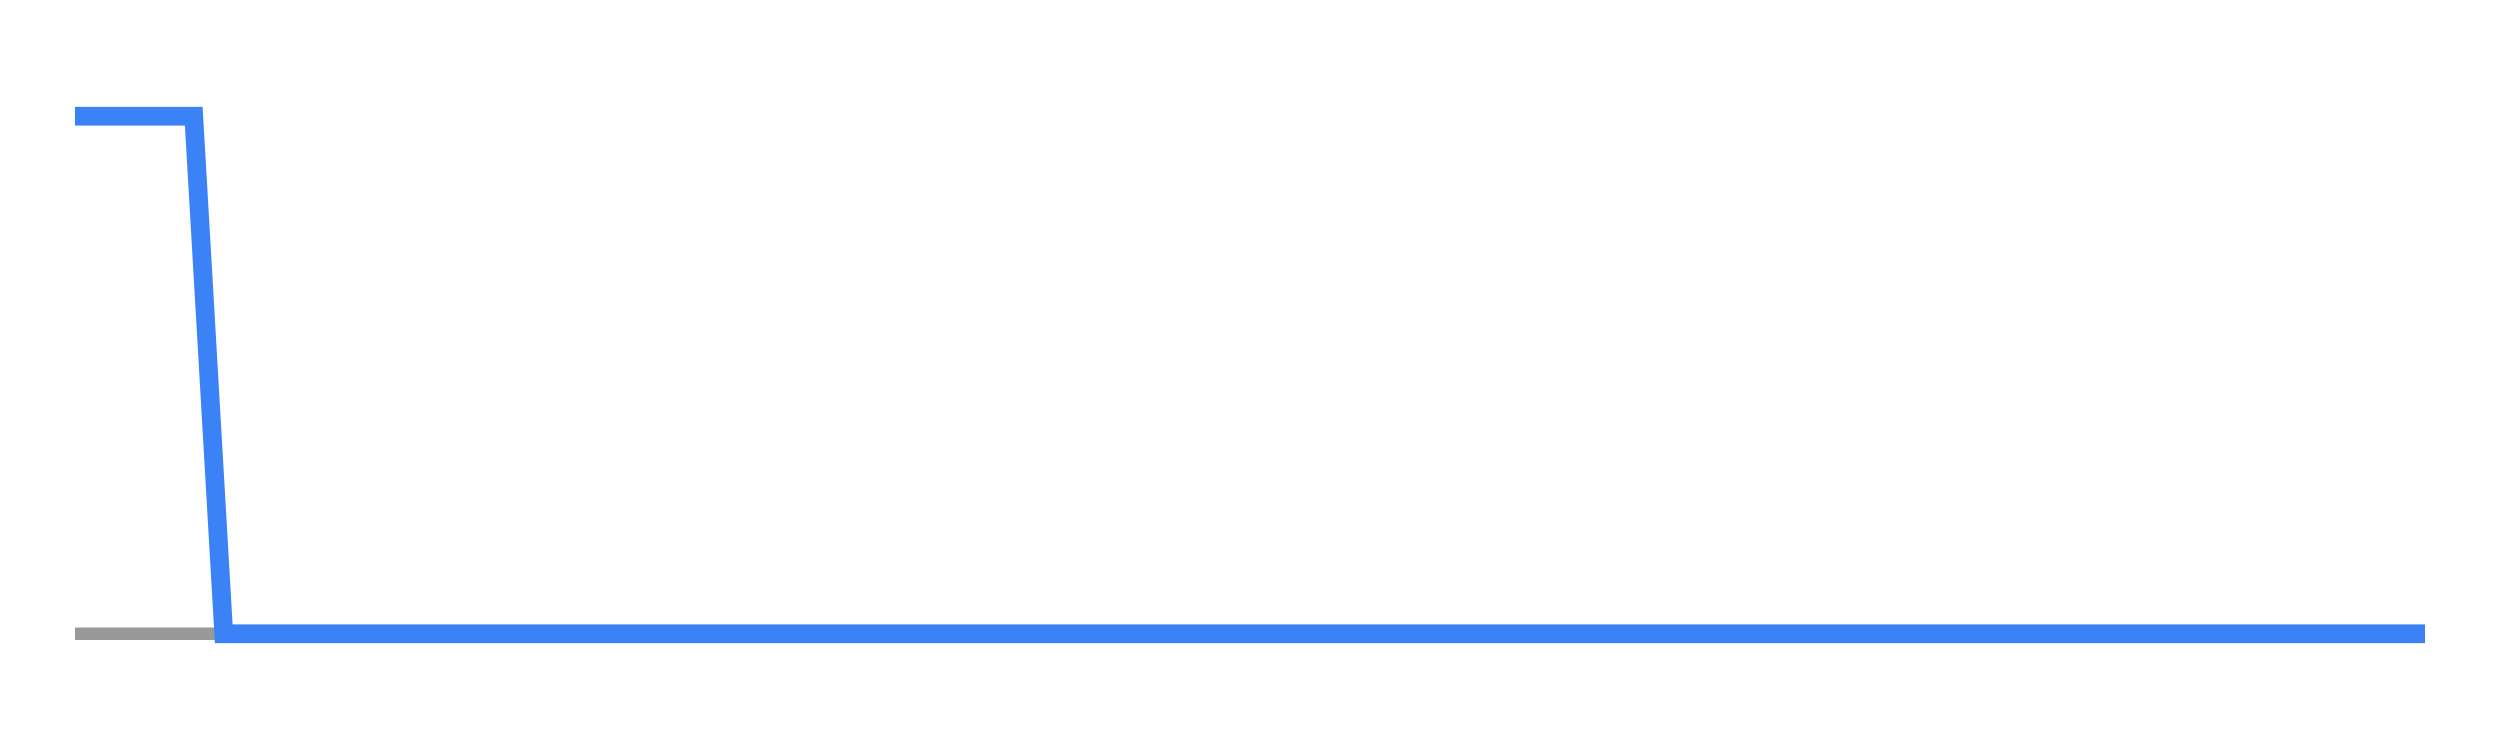
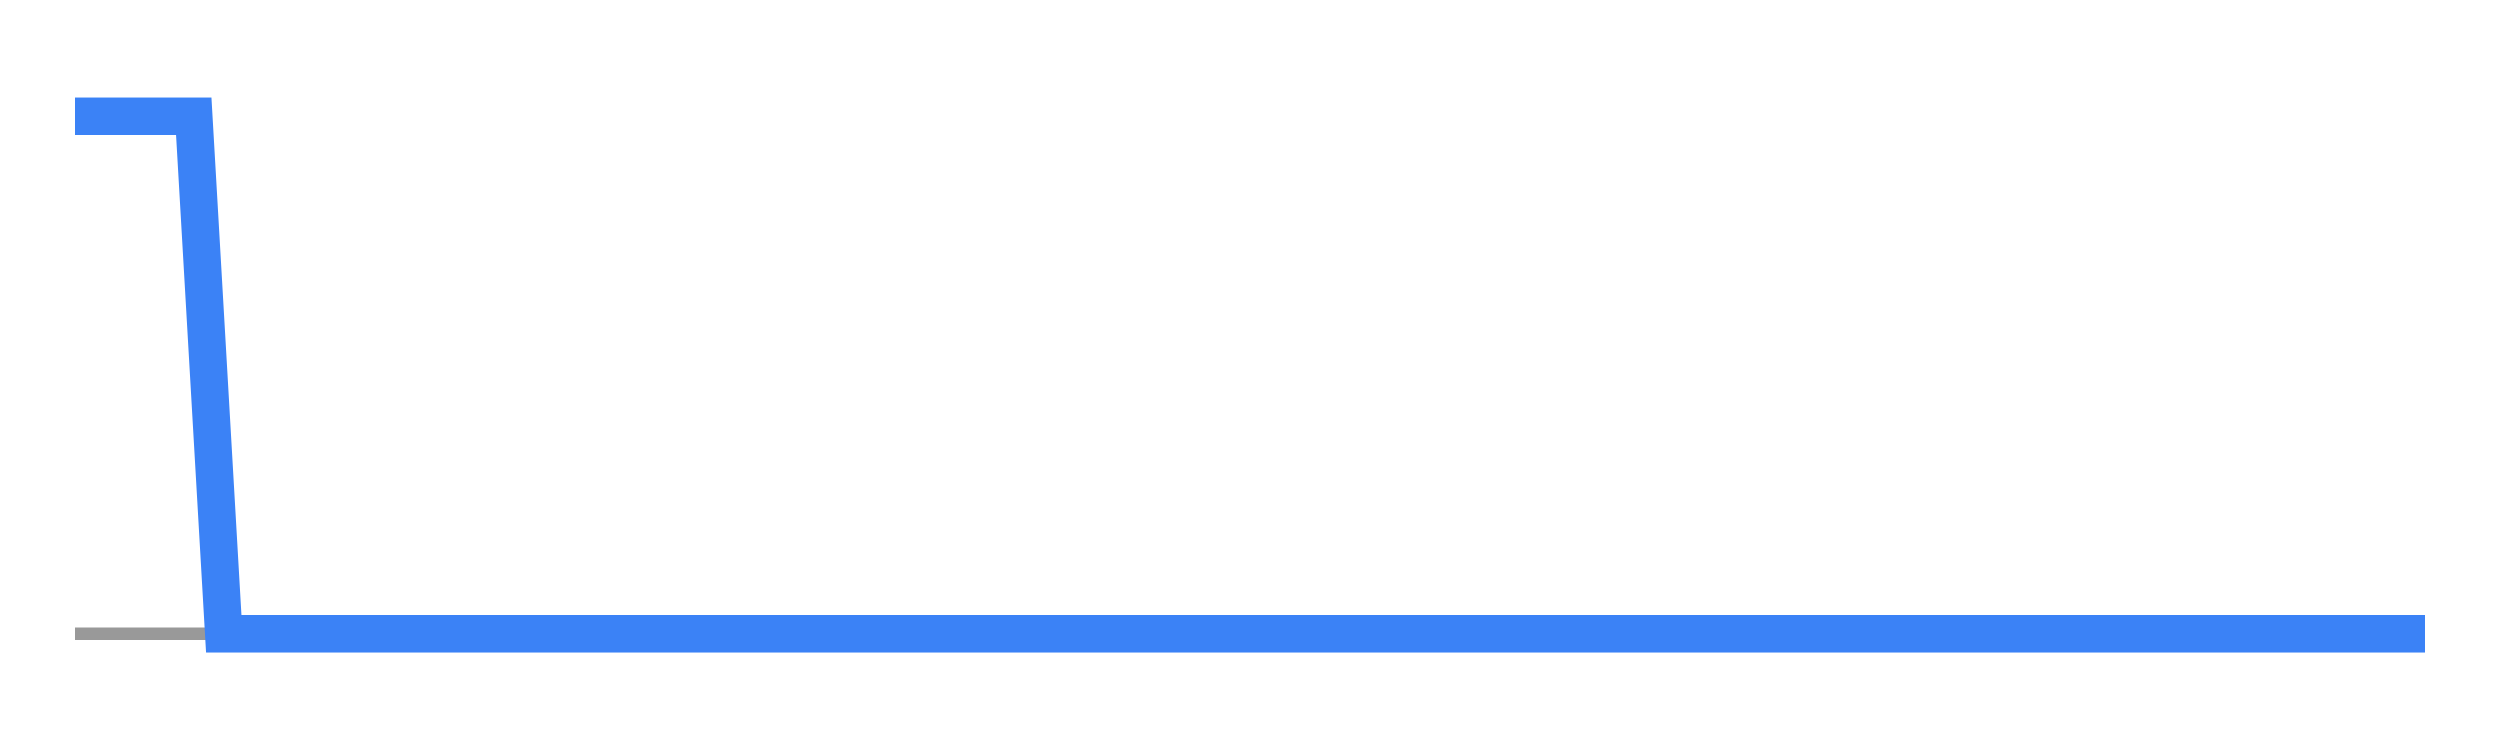
<svg xmlns="http://www.w3.org/2000/svg" width="200" height="60" viewBox="0 0 200 60">
  <line x1="6" y1="50.7" x2="194" y2="50.7" stroke="#999" stroke-width="1" />
-   <polyline points="6.0,9.3 8.4,9.3 10.8,9.3 13.1,9.3 15.5,9.3 17.9,50.7 20.3,50.7 22.7,50.7 25.0,50.7 27.4,50.7 29.8,50.7 32.2,50.7 34.6,50.7 36.9,50.7 39.3,50.7 41.7,50.7 44.1,50.7 46.5,50.7 48.8,50.7 51.2,50.7 53.6,50.7 56.0,50.7 58.4,50.7 60.7,50.7 63.1,50.7 65.5,50.7 67.9,50.7 70.3,50.7 72.6,50.7 75.0,50.7 77.4,50.7 79.8,50.7 82.2,50.7 84.5,50.7 86.9,50.7 89.3,50.7 91.7,50.7 94.1,50.7 96.4,50.7 98.8,50.7 101.2,50.7 103.6,50.7 105.9,50.7 108.3,50.7 110.7,50.7 113.1,50.7 115.5,50.7 117.8,50.7 120.2,50.7 122.6,50.7 125.0,50.7 127.4,50.7 129.7,50.7 132.1,50.7 134.5,50.7 136.9,50.7 139.3,50.7 141.6,50.7 144.0,50.7 146.4,50.7 148.8,50.7 151.2,50.7 153.5,50.7 155.9,50.7 158.3,50.7 160.7,50.7 163.1,50.7 165.4,50.7 167.8,50.7 170.2,50.7 172.6,50.7 175.0,50.7 177.3,50.7 179.7,50.7 182.1,50.7 184.5,50.7 186.9,50.7 189.2,50.7 191.6,50.7 194.0,50.7" fill="none" stroke="#3b82f6" stroke-width="1.5" />
+   <polyline points="6.0,9.3 8.4,9.3 10.8,9.3 13.1,9.3 15.5,9.3 17.9,50.7 20.3,50.7 22.7,50.7 25.0,50.7 27.4,50.7 29.8,50.7 32.2,50.7 34.6,50.7 36.9,50.7 39.3,50.7 41.7,50.7 44.1,50.7 46.5,50.7 48.8,50.7 51.2,50.7 53.6,50.7 56.0,50.7 58.4,50.7 60.7,50.7 63.1,50.7 65.5,50.7 67.9,50.7 70.3,50.7 72.6,50.7 75.0,50.7 77.4,50.7 79.8,50.7 82.2,50.7 84.5,50.7 86.9,50.7 89.3,50.7 91.7,50.7 94.1,50.7 96.4,50.7 98.8,50.7 101.2,50.7 103.6,50.7 105.9,50.7 108.3,50.7 110.7,50.7 113.1,50.7 115.5,50.7 117.8,50.7 120.2,50.7 122.6,50.7 125.0,50.7 127.4,50.7 129.7,50.7 132.1,50.7 134.5,50.7 136.9,50.7 139.3,50.7 141.6,50.7 144.0,50.7 146.4,50.7 148.8,50.7 151.2,50.7 153.5,50.7 155.9,50.7 158.3,50.7 160.7,50.7 163.1,50.7 165.4,50.7 167.8,50.7 170.2,50.7 172.6,50.7 175.0,50.7 177.3,50.7 179.7,50.7 182.1,50.7 184.5,50.7 186.9,50.7 189.2,50.7 191.6,50.7 194.0,50.7" fill="none" stroke="#3b82f6" stroke-width="3" />
</svg>
